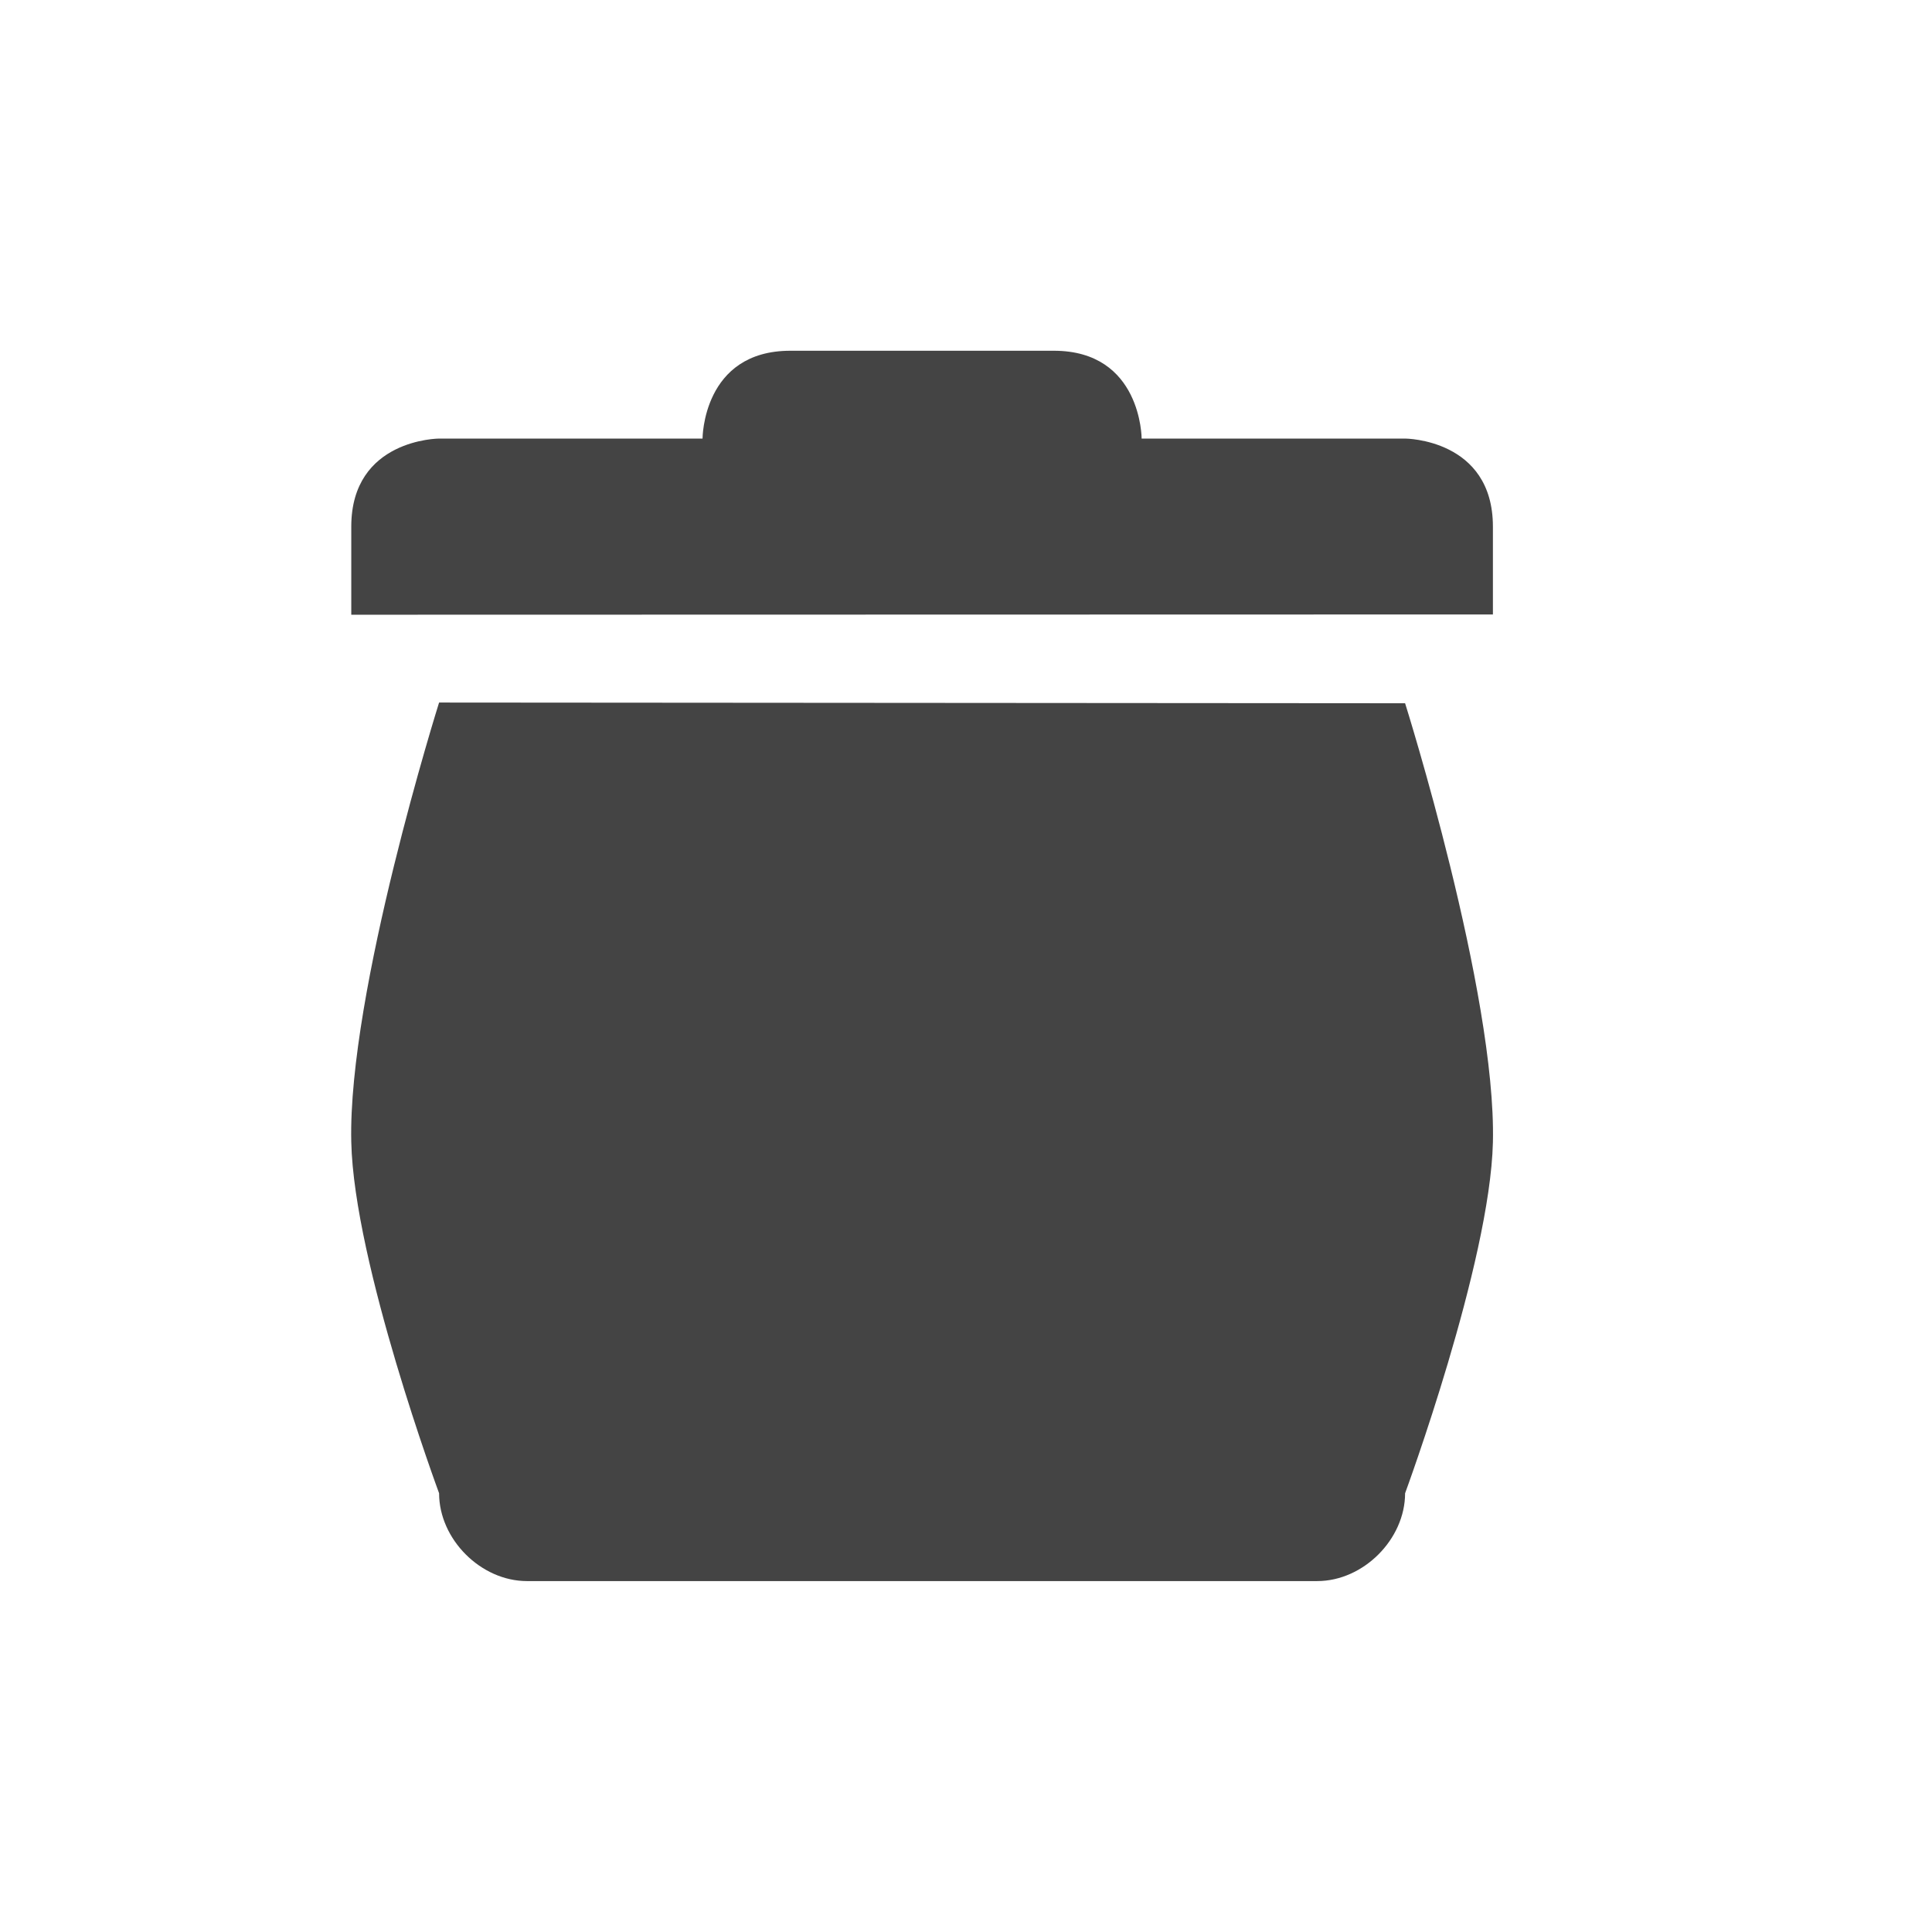
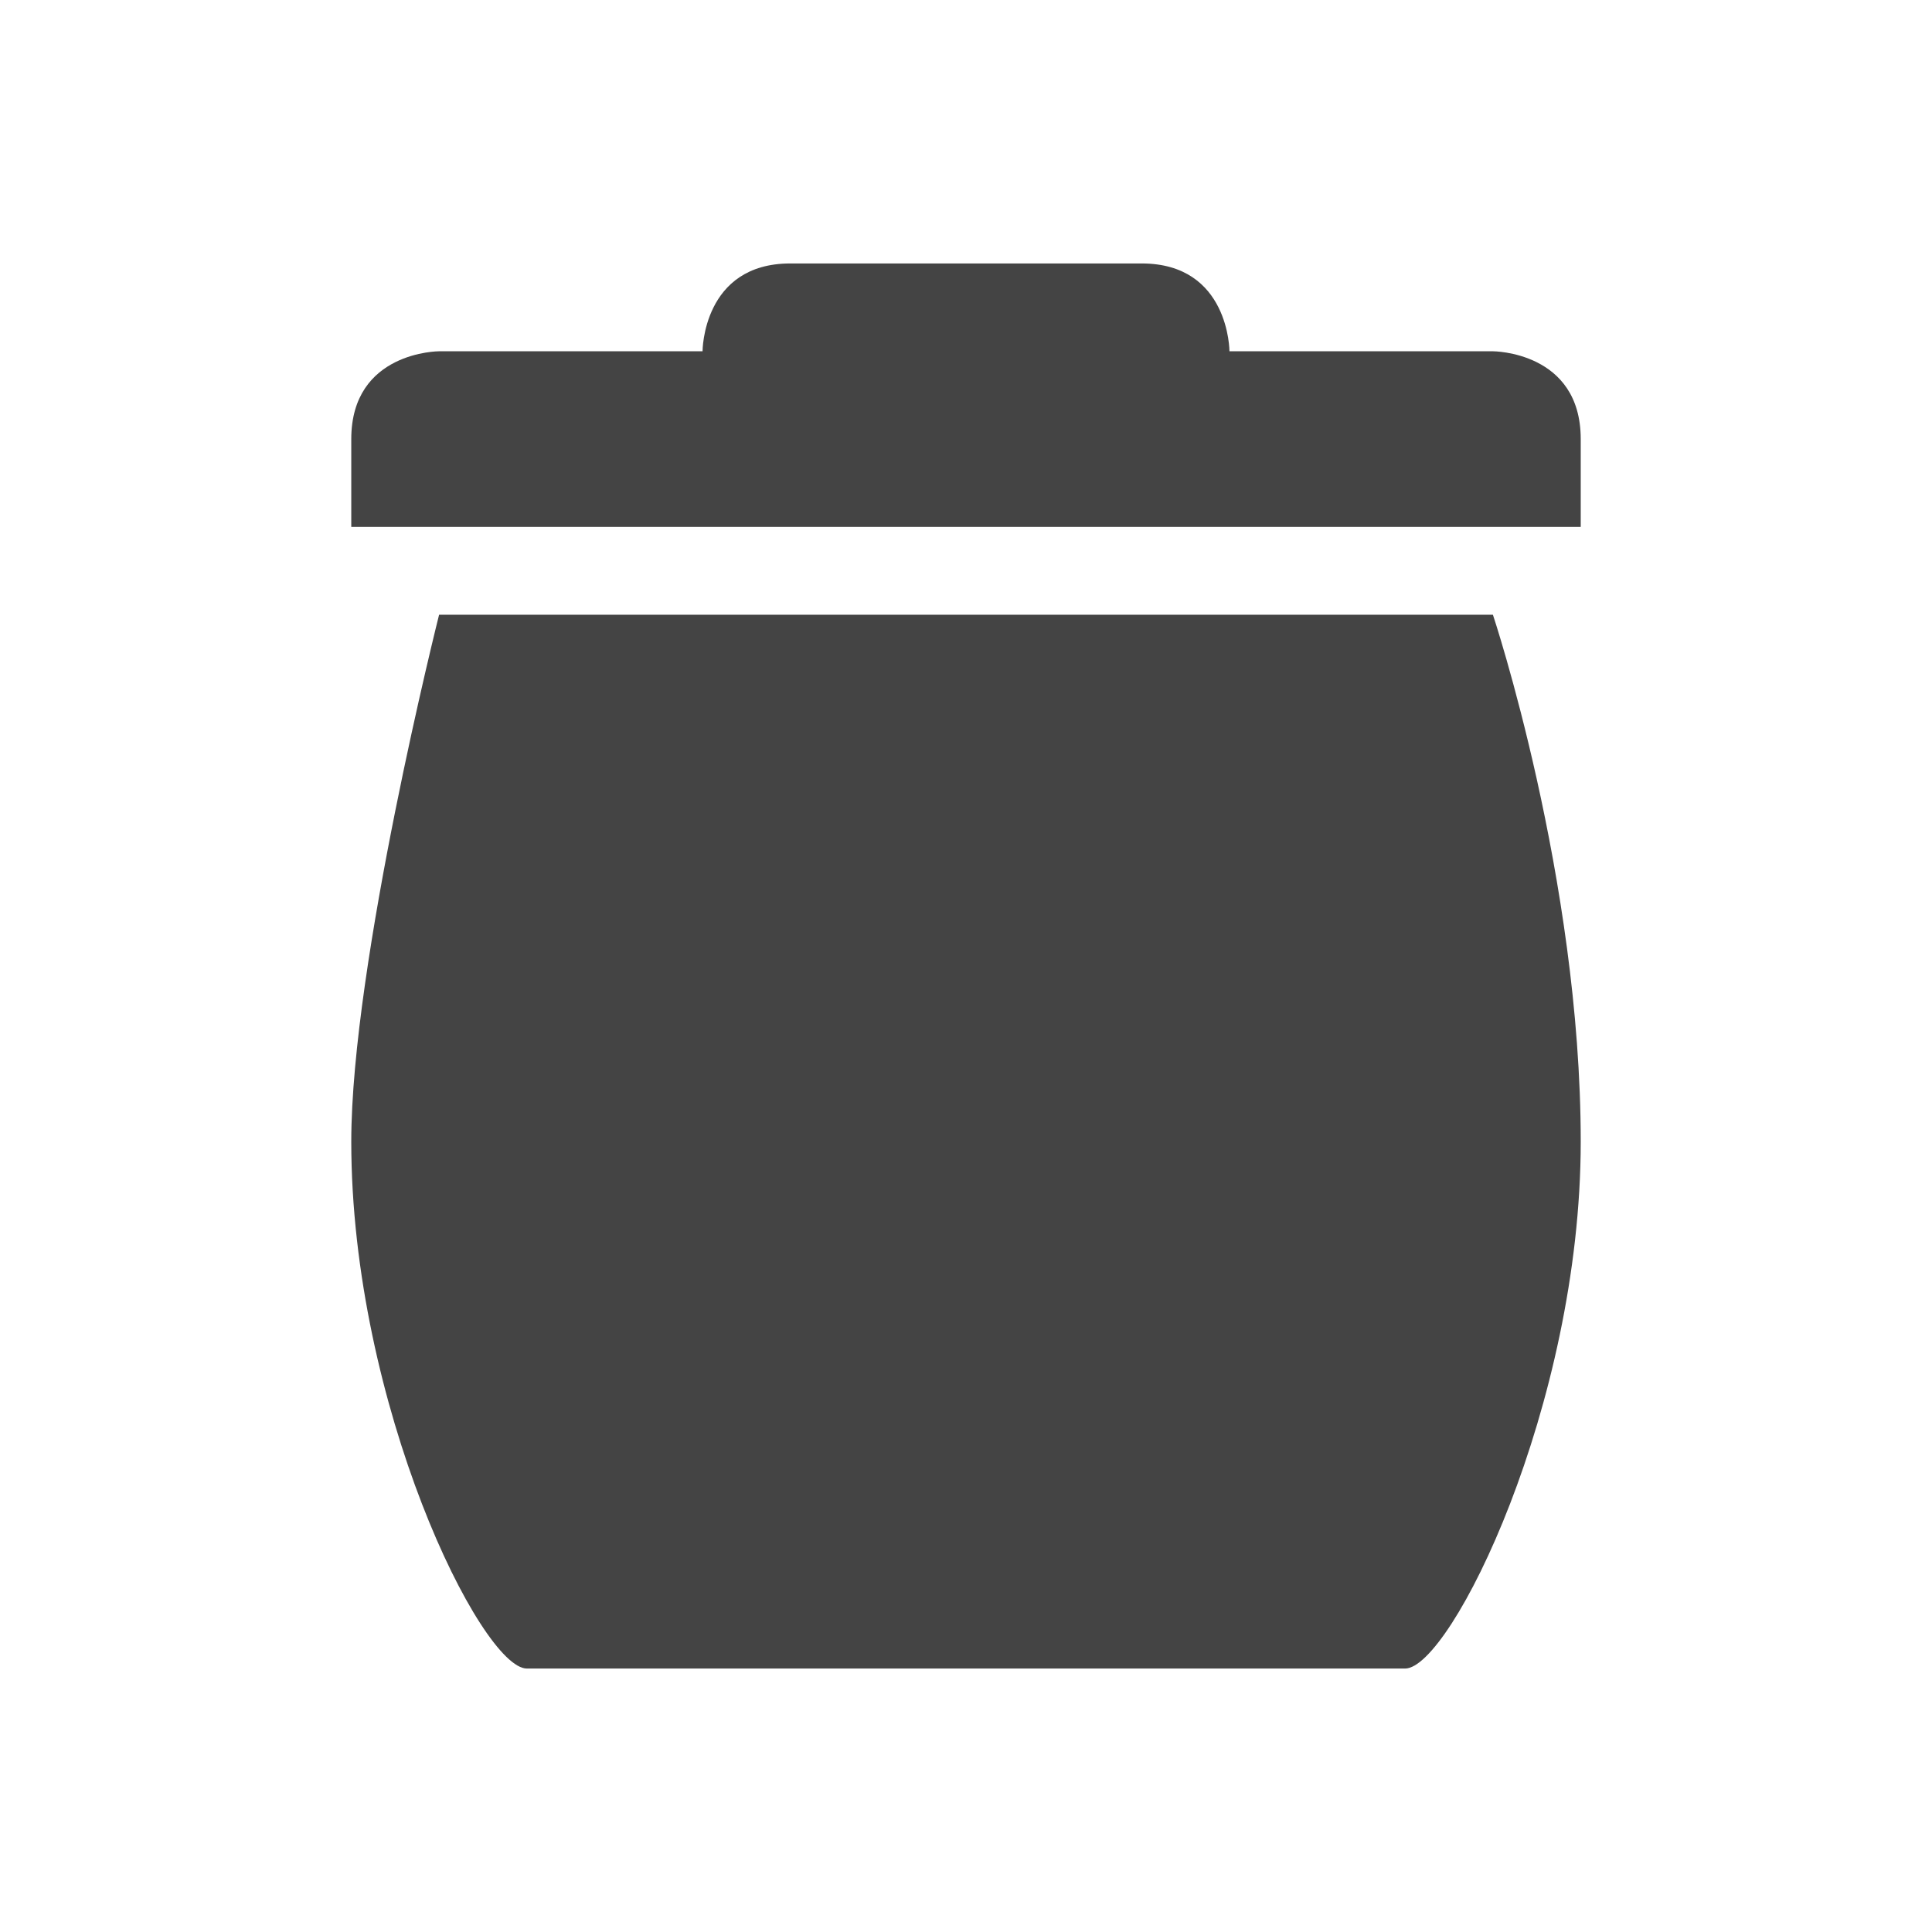
<svg xmlns="http://www.w3.org/2000/svg" width="22" height="22" version="1.1">
  <defs>
    <style id="current-color-scheme" type="text/css">
   .ColorScheme-Text { color:#444444; } .ColorScheme-Highlight { color:#16a085; }
  </style>
  </defs>
-   <g transform="translate(-424 -222)">
-     <path style="fill:currentColor" class="ColorScheme-Text" d="m429 230s-1.04 3.303-1 5.004c0.03 1.38 1 4 1 4 0 0.524 0.476 1 1 1h8 1c0.524-0 1-0.476 1-1 0 0 0.967-2.623 1-3.996 0.04-1.7-1-5-1-5z" />
-     <path style="fill:currentColor" class="ColorScheme-Text" d="m428 228v1l13-0.003v-1c0-1-1-1.003-1-1.003h-3s0-1-1-1h-3c-1 0-1 1-1 1h-3s-1 0.003-1 1.003z" />
-   </g>
+   <path style="fill:currentColor" class="ColorScheme-Text" d="M 9,3 C 8,3 8,4 8,4 H 5 C 5,4 4,4 4,5 V 6 H 18 V 5 C 18,4 17,4 17,4 H 14 C 14,4 14,3 13,3 Z M 5,7 C 5,7 4,10.972 4,13 4,16 5.48,19 6,19 H 16 C 16.52,19 18,16 18,13 18,10 17,7 17,7 Z" />
</svg>
